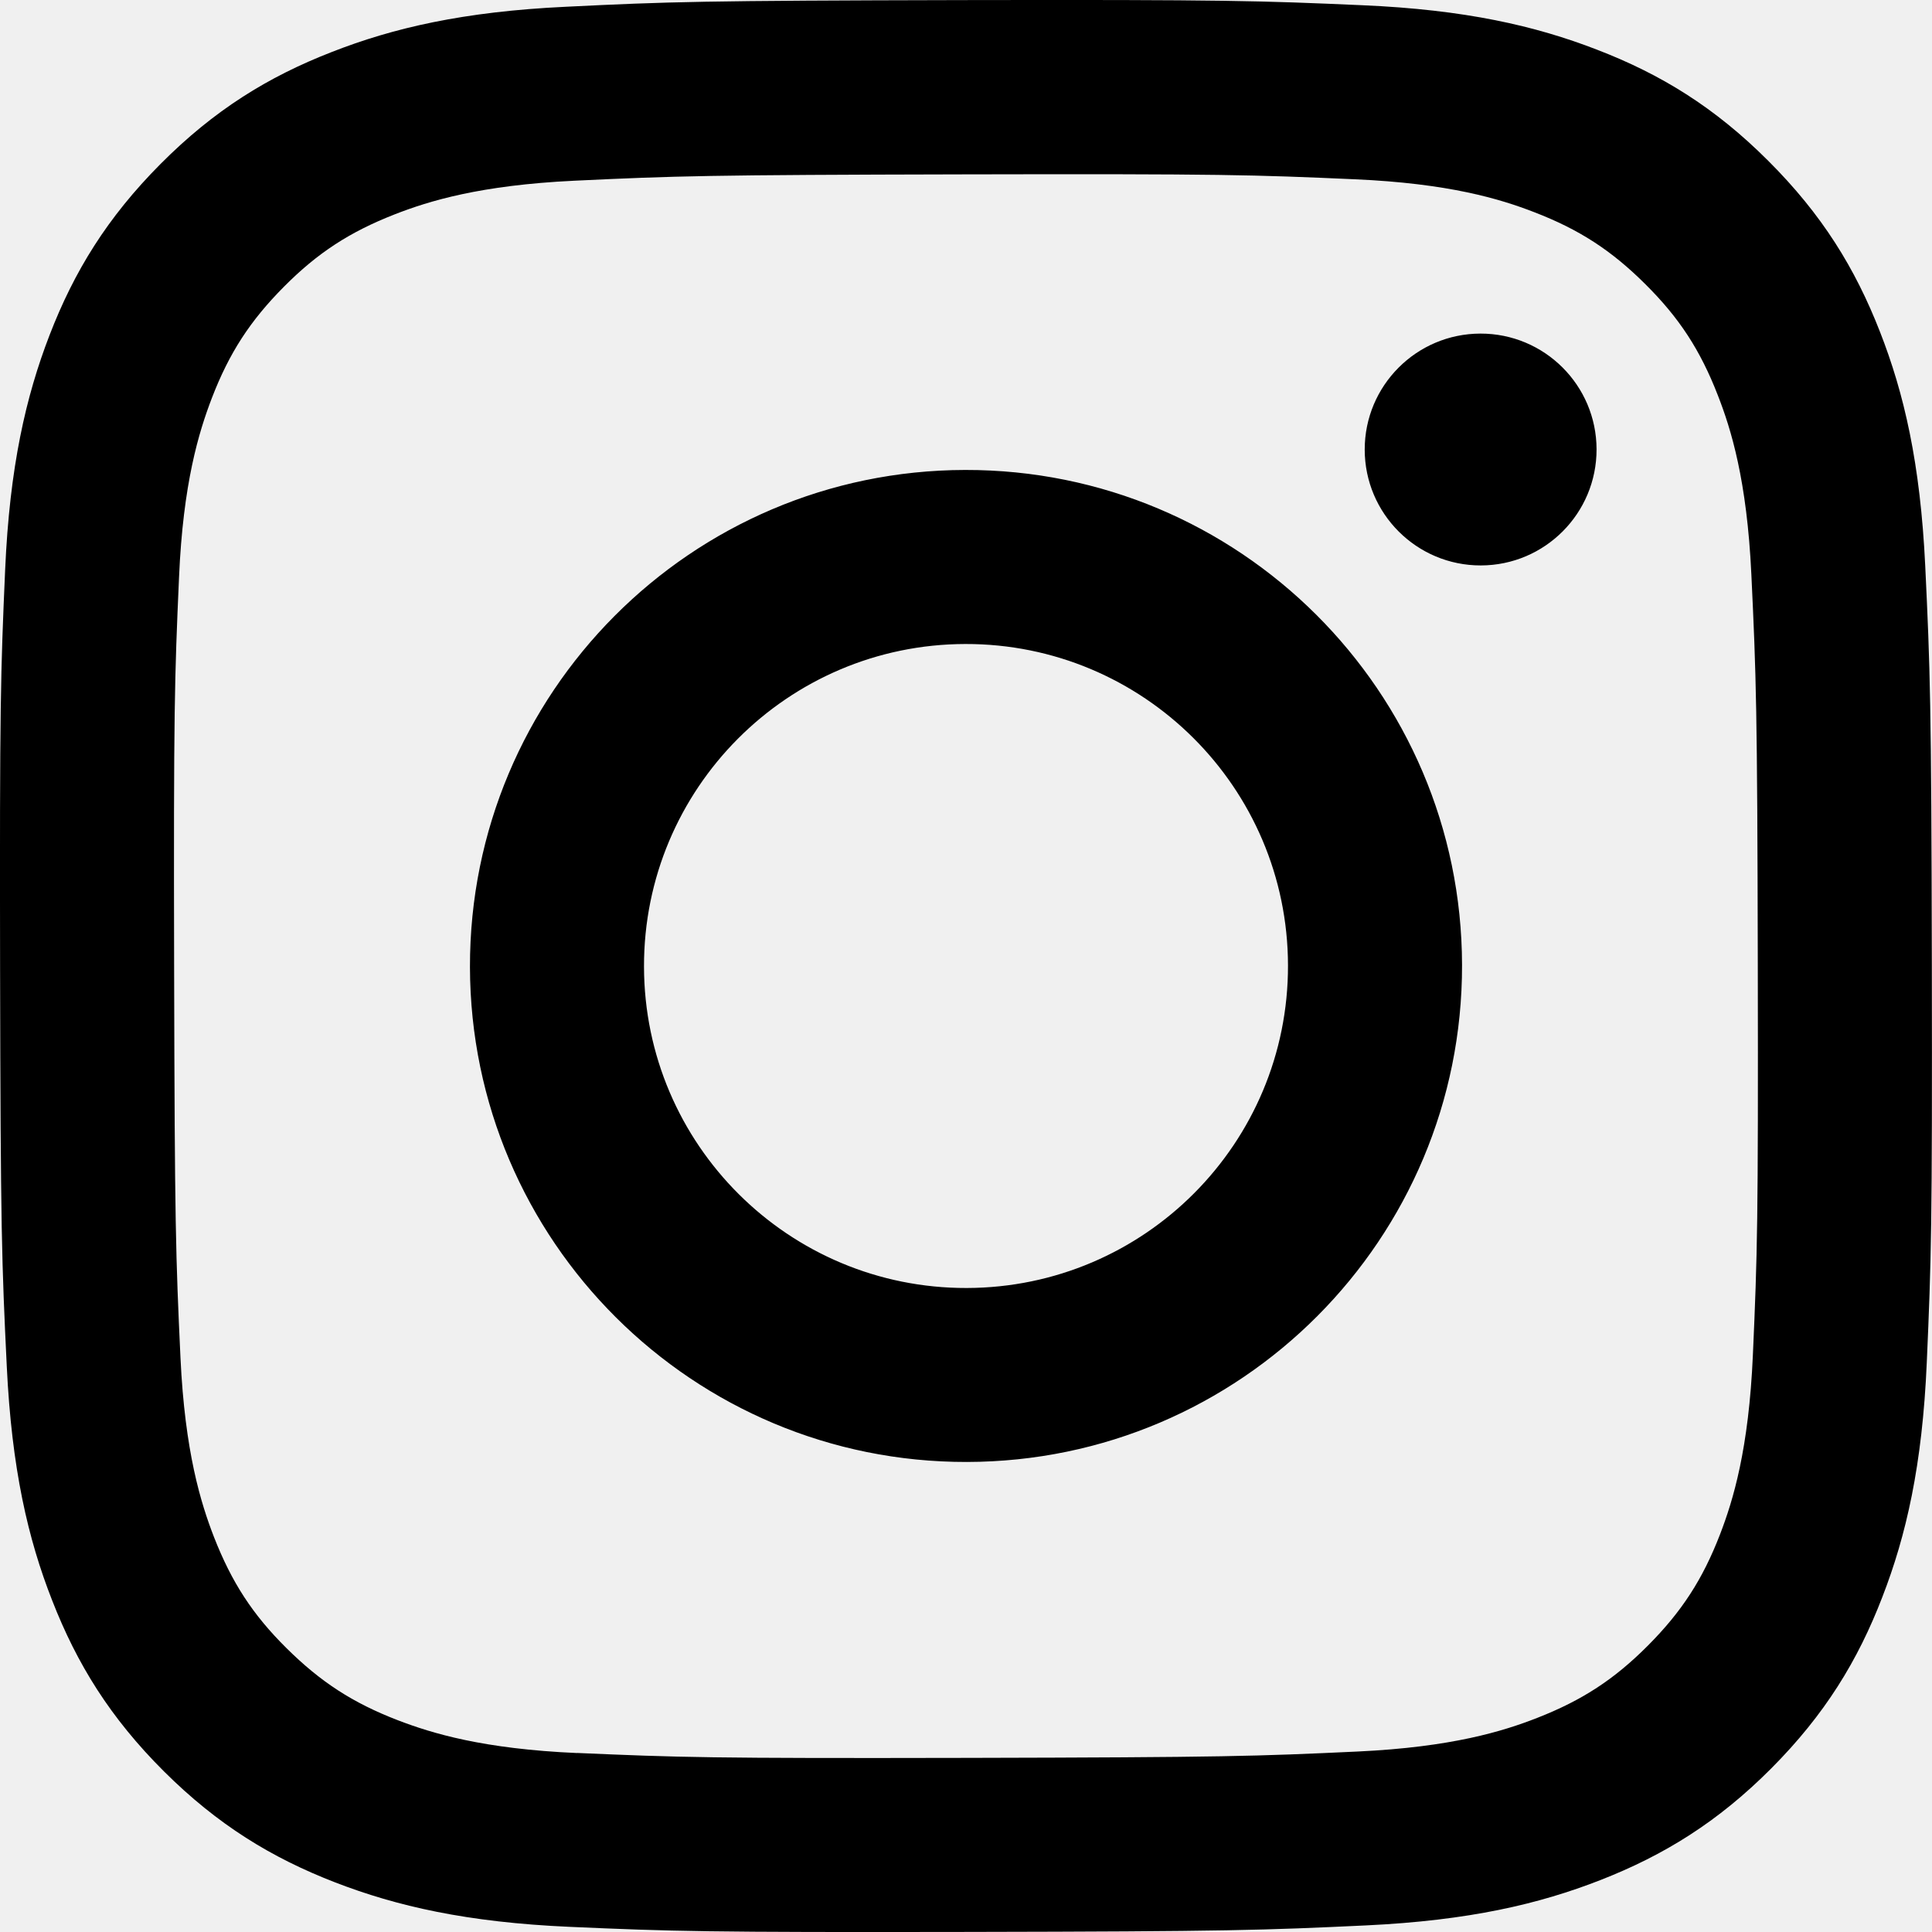
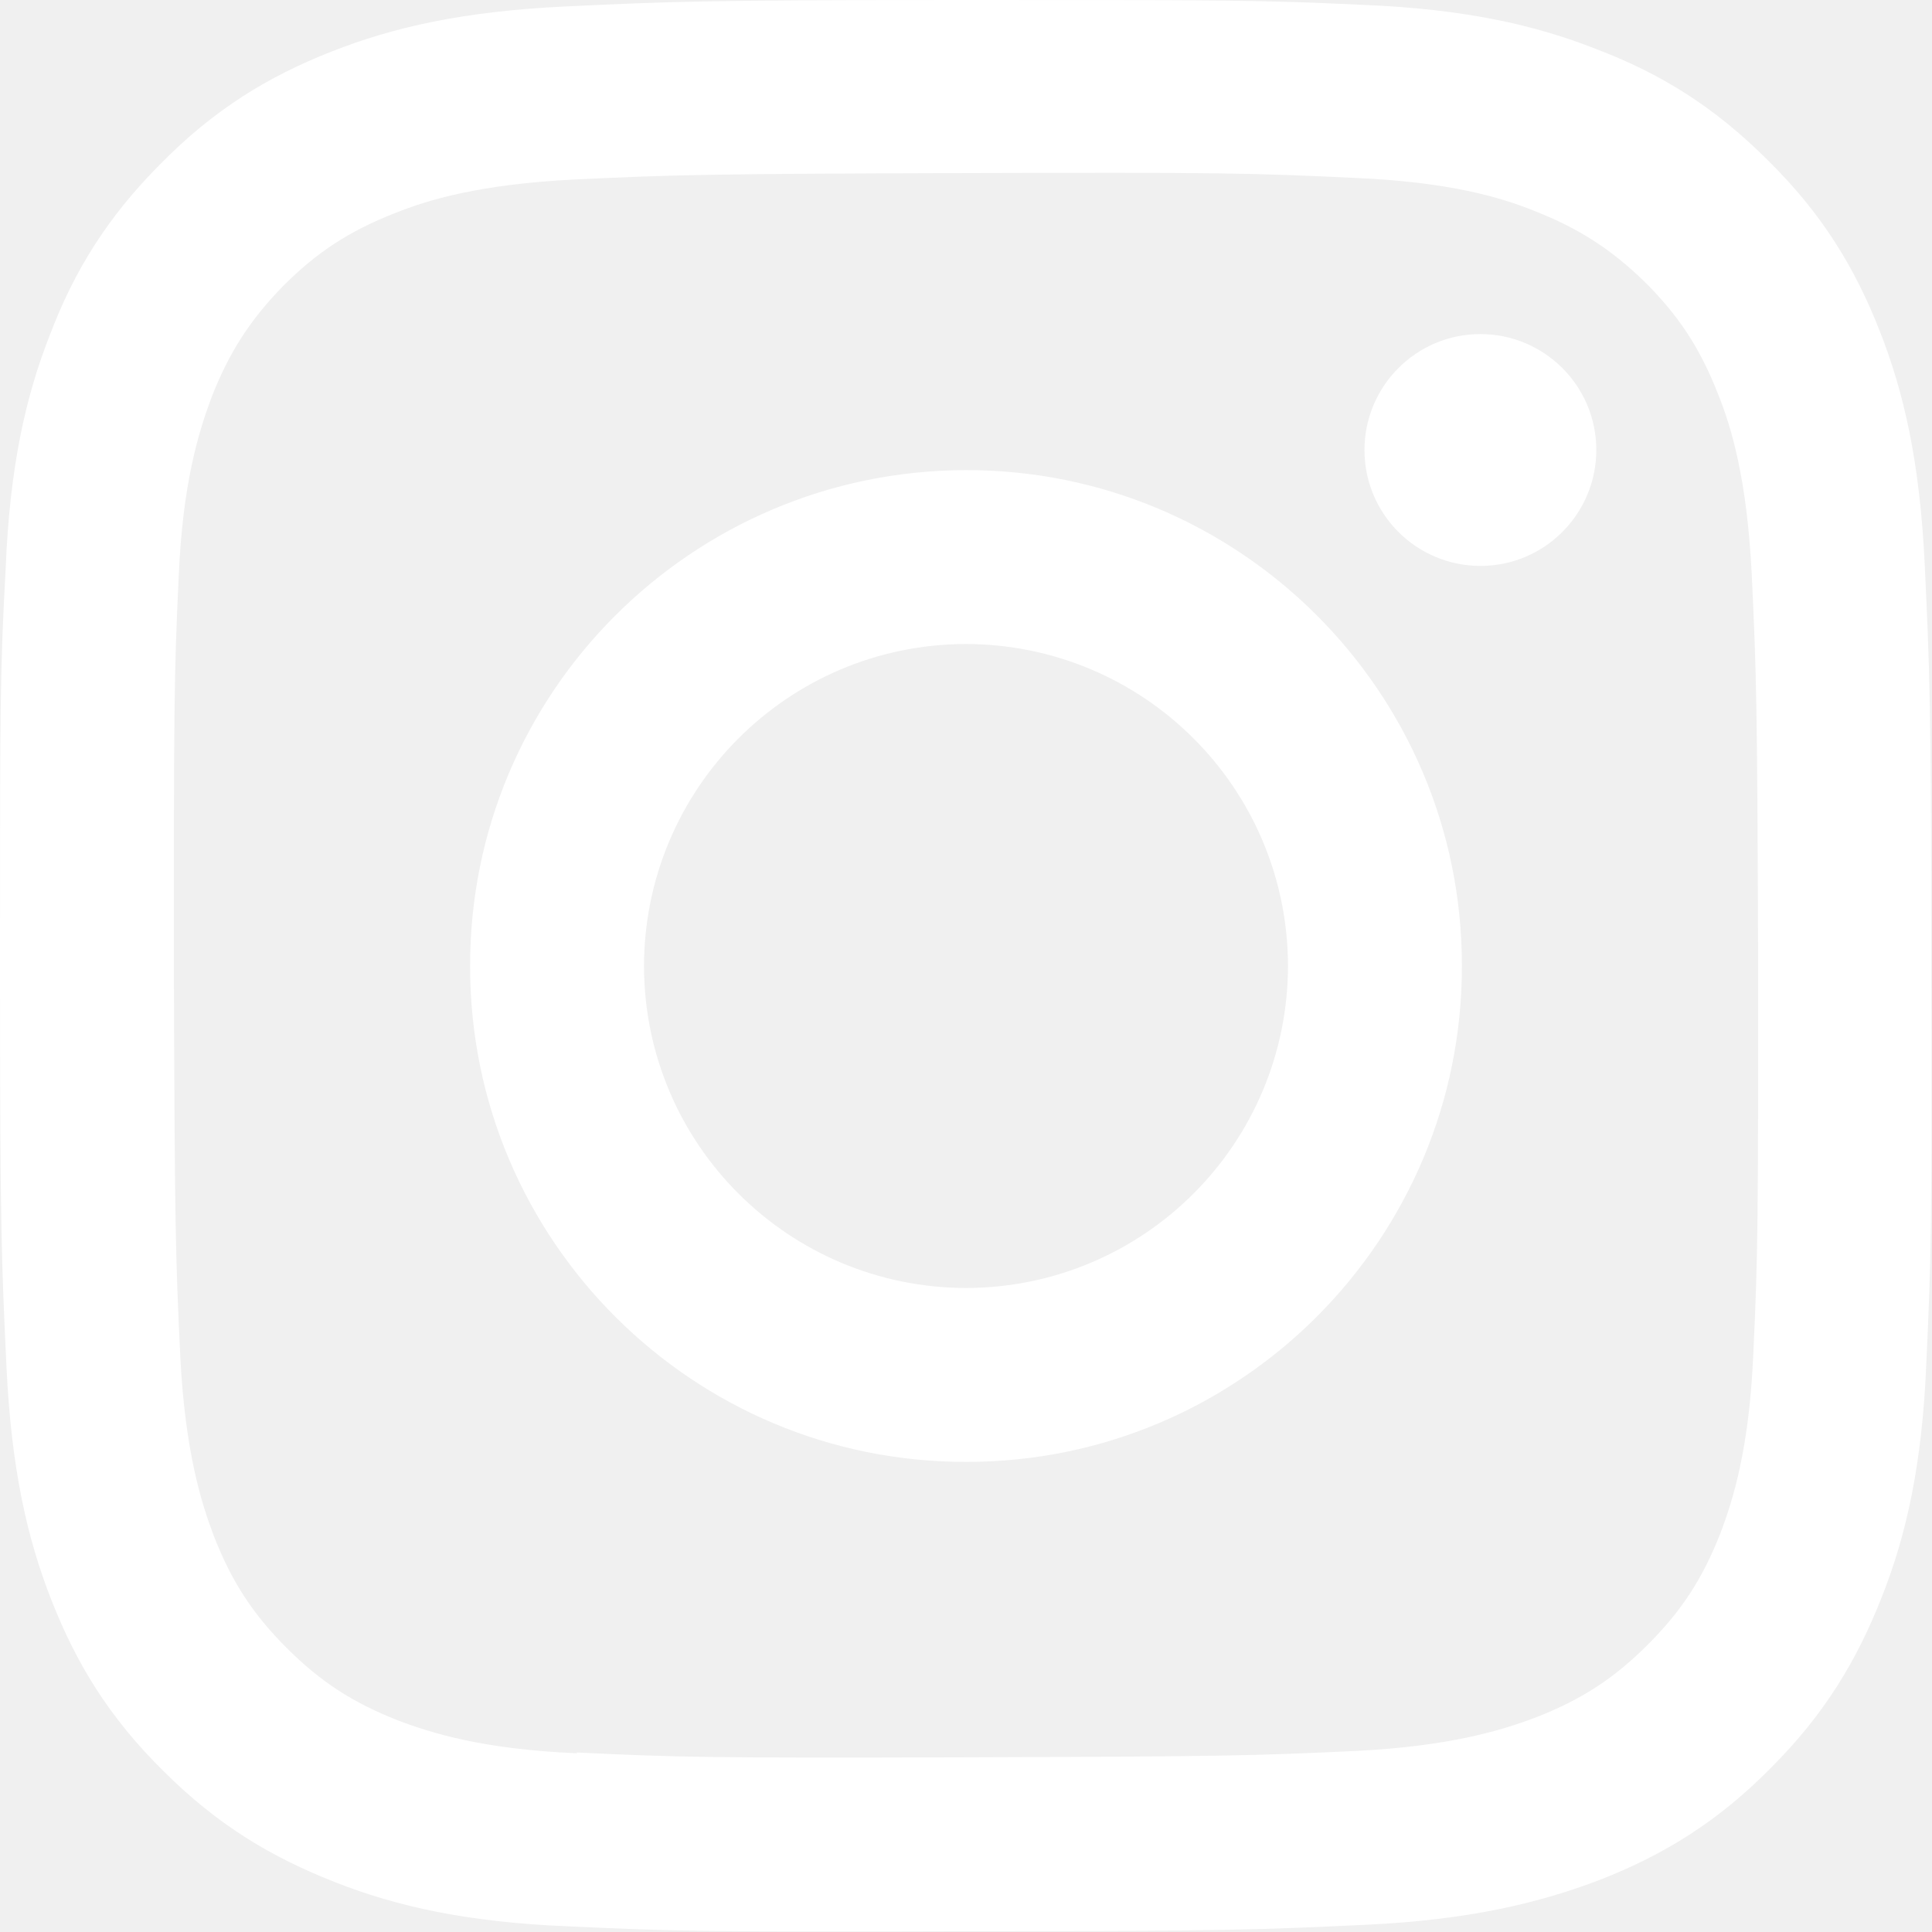
- <svg xmlns="http://www.w3.org/2000/svg" role="img" viewBox="0 0 24 24">
-   <path d="M7.03.084c-1.277.06-2.149.264-2.911.563-.789.307-1.458.72-2.123 1.388-.665.668-1.075 1.337-1.38 2.127-.295.764-.496 1.637-.552 2.914-.056 1.278-.069 1.688-.063 4.947.006 3.259.021 3.667.083 4.947.061 1.276.264 2.148.564 2.911.308.789.72 1.457 1.388 2.123.668.665 1.337 1.074 2.128 1.38.763.295 1.636.496 2.913.552 1.277.056 1.688.069 4.946.063 3.258-.006 3.668-.021 4.948-.081 1.28-.061 2.147-.265 2.91-.563.789-.309 1.458-.72 2.123-1.388.665-.668 1.075-1.338 1.379-2.128.296-.763.497-1.636.552-2.912.056-1.281.069-1.69.063-4.948-.006-3.258-.021-3.667-.082-4.947-.061-1.28-.264-2.149-.563-2.912-.308-.789-.72-1.457-1.388-2.123C21.298 1.33 20.628.921 19.838.617 19.074.321 18.202.12 16.924.065 15.647.009 15.236-.005 11.977.001 8.718.008 8.31.021 7.03.084m.14 21.693c-1.17-.051-1.805-.245-2.229-.408-.561-.216-.96-.477-1.382-.895-.422-.418-.681-.819-.9-1.378-.164-.423-.362-1.058-.417-2.228-.059-1.264-.072-1.644-.079-4.848-.007-3.204.005-3.583.061-4.848.05-1.169.246-1.805.408-2.228.216-.561.476-.96.895-1.382.419-.422.818-.681 1.378-.9.423-.165 1.058-.361 2.227-.417 1.266-.06 1.645-.072 4.848-.079 3.203-.007 3.583.005 4.849.061 1.169.051 1.805.244 2.228.408.561.216.96.475 1.382.895.422.419.682.818.9 1.379.165.422.362 1.056.417 2.226.06 1.266.074 1.645.08 4.848.006 3.203-.005 3.583-.061 4.848-.051 1.17-.245 1.806-.408 2.229-.216.56-.476.96-.895 1.381-.419.421-.818.681-1.378.9-.422.165-1.058.362-2.226.417-1.266.059-1.645.072-4.849.079-3.204.007-3.583-.006-4.848-.061M16.953 5.586A1.44 1.44 0 1 0 18.39 4.144a1.44 1.44 0 0 0-1.437 1.442M5.838 12.012c.007 3.403 2.771 6.156 6.173 6.149 3.403-.006 6.157-2.77 6.151-6.173-.006-3.403-2.771-6.157-6.174-6.15-3.403.007-6.156 2.771-6.15 6.174M8 12.008a4 4 0 1 1 4.008 3.992A4 4 0 0 1 8 12.008" />
+ <svg xmlns="http://www.w3.org/2000/svg" id="_レイヤー_1" data-name="レイヤー 1" viewBox="0 0 24 24">
+   <defs>
+     <style>
+       .cls-1 {
+         fill: #fff;
+         stroke-width: 0px;
+       }
+     </style>
+   </defs>
+   <path class="cls-1" d="M7.03.08c-1.28.06-2.15.26-2.91.56-.79.31-1.46.72-2.12,1.39-.67.67-1.08,1.34-1.38,2.13-.3.76-.5,1.64-.55,2.91C0,8.35,0,8.76,0,12.02c0,3.26.02,3.67.08,4.95.06,1.28.26,2.15.56,2.91.31.79.72,1.46,1.39,2.12.67.67,1.34,1.07,2.13,1.38.76.3,1.64.5,2.91.55,1.28.06,1.69.07,4.95.06,3.26,0,3.67-.02,4.95-.08,1.28-.06,2.15-.27,2.91-.56.79-.31,1.46-.72,2.12-1.39.67-.67,1.07-1.34,1.38-2.13.3-.76.5-1.64.55-2.91.06-1.28.07-1.69.06-4.95,0-3.26-.02-3.67-.08-4.95s-.26-2.15-.56-2.91c-.31-.79-.72-1.46-1.39-2.12-.67-.67-1.34-1.08-2.13-1.38-.76-.3-1.64-.5-2.91-.55C15.65,0,15.24,0,11.98,0c-3.26,0-3.67.02-4.95.08M7.17,21.78c-1.17-.05-1.81-.25-2.23-.41-.56-.22-.96-.48-1.38-.9-.42-.42-.68-.82-.9-1.38-.16-.42-.36-1.06-.42-2.23-.06-1.26-.07-1.64-.08-4.85,0-3.2,0-3.58.06-4.85.05-1.17.25-1.8.41-2.23.22-.56.48-.96.89-1.38.42-.42.82-.68,1.38-.9.42-.17,1.06-.36,2.23-.42,1.27-.06,1.64-.07,4.85-.08s3.58,0,4.85.06c1.17.05,1.81.24,2.23.41.56.22.96.48,1.38.89.42.42.68.82.9,1.38.17.42.36,1.06.42,2.23.06,1.27.07,1.64.08,4.85,0,3.2,0,3.58-.06,4.85-.05,1.17-.25,1.81-.41,2.23-.22.56-.48.96-.9,1.38-.42.42-.82.68-1.38.9-.42.16-1.06.36-2.23.42-1.27.06-1.64.07-4.85.08s-3.58,0-4.85-.06M16.95,5.59c0,.8.65,1.44,1.44,1.44.8,0,1.44-.65,1.44-1.44,0-.8-.65-1.44-1.44-1.44,0,0,0,0,0,0-.8,0-1.44.65-1.44,1.44M5.84,12.01c0,3.4,2.77,6.16,6.17,6.15,3.4,0,6.16-2.77,6.15-6.17,0-3.4-2.77-6.16-6.17-6.15s-6.16,2.77-6.15,6.17M8,12.01c0-2.21,1.78-4,3.99-4.01,2.21,0,4,1.78,4.01,3.99,0,2.21-1.78,4-3.99,4.01-2.21,0-4-1.78-4.01-3.99,0,0,0,0,0,0" />
</svg>
